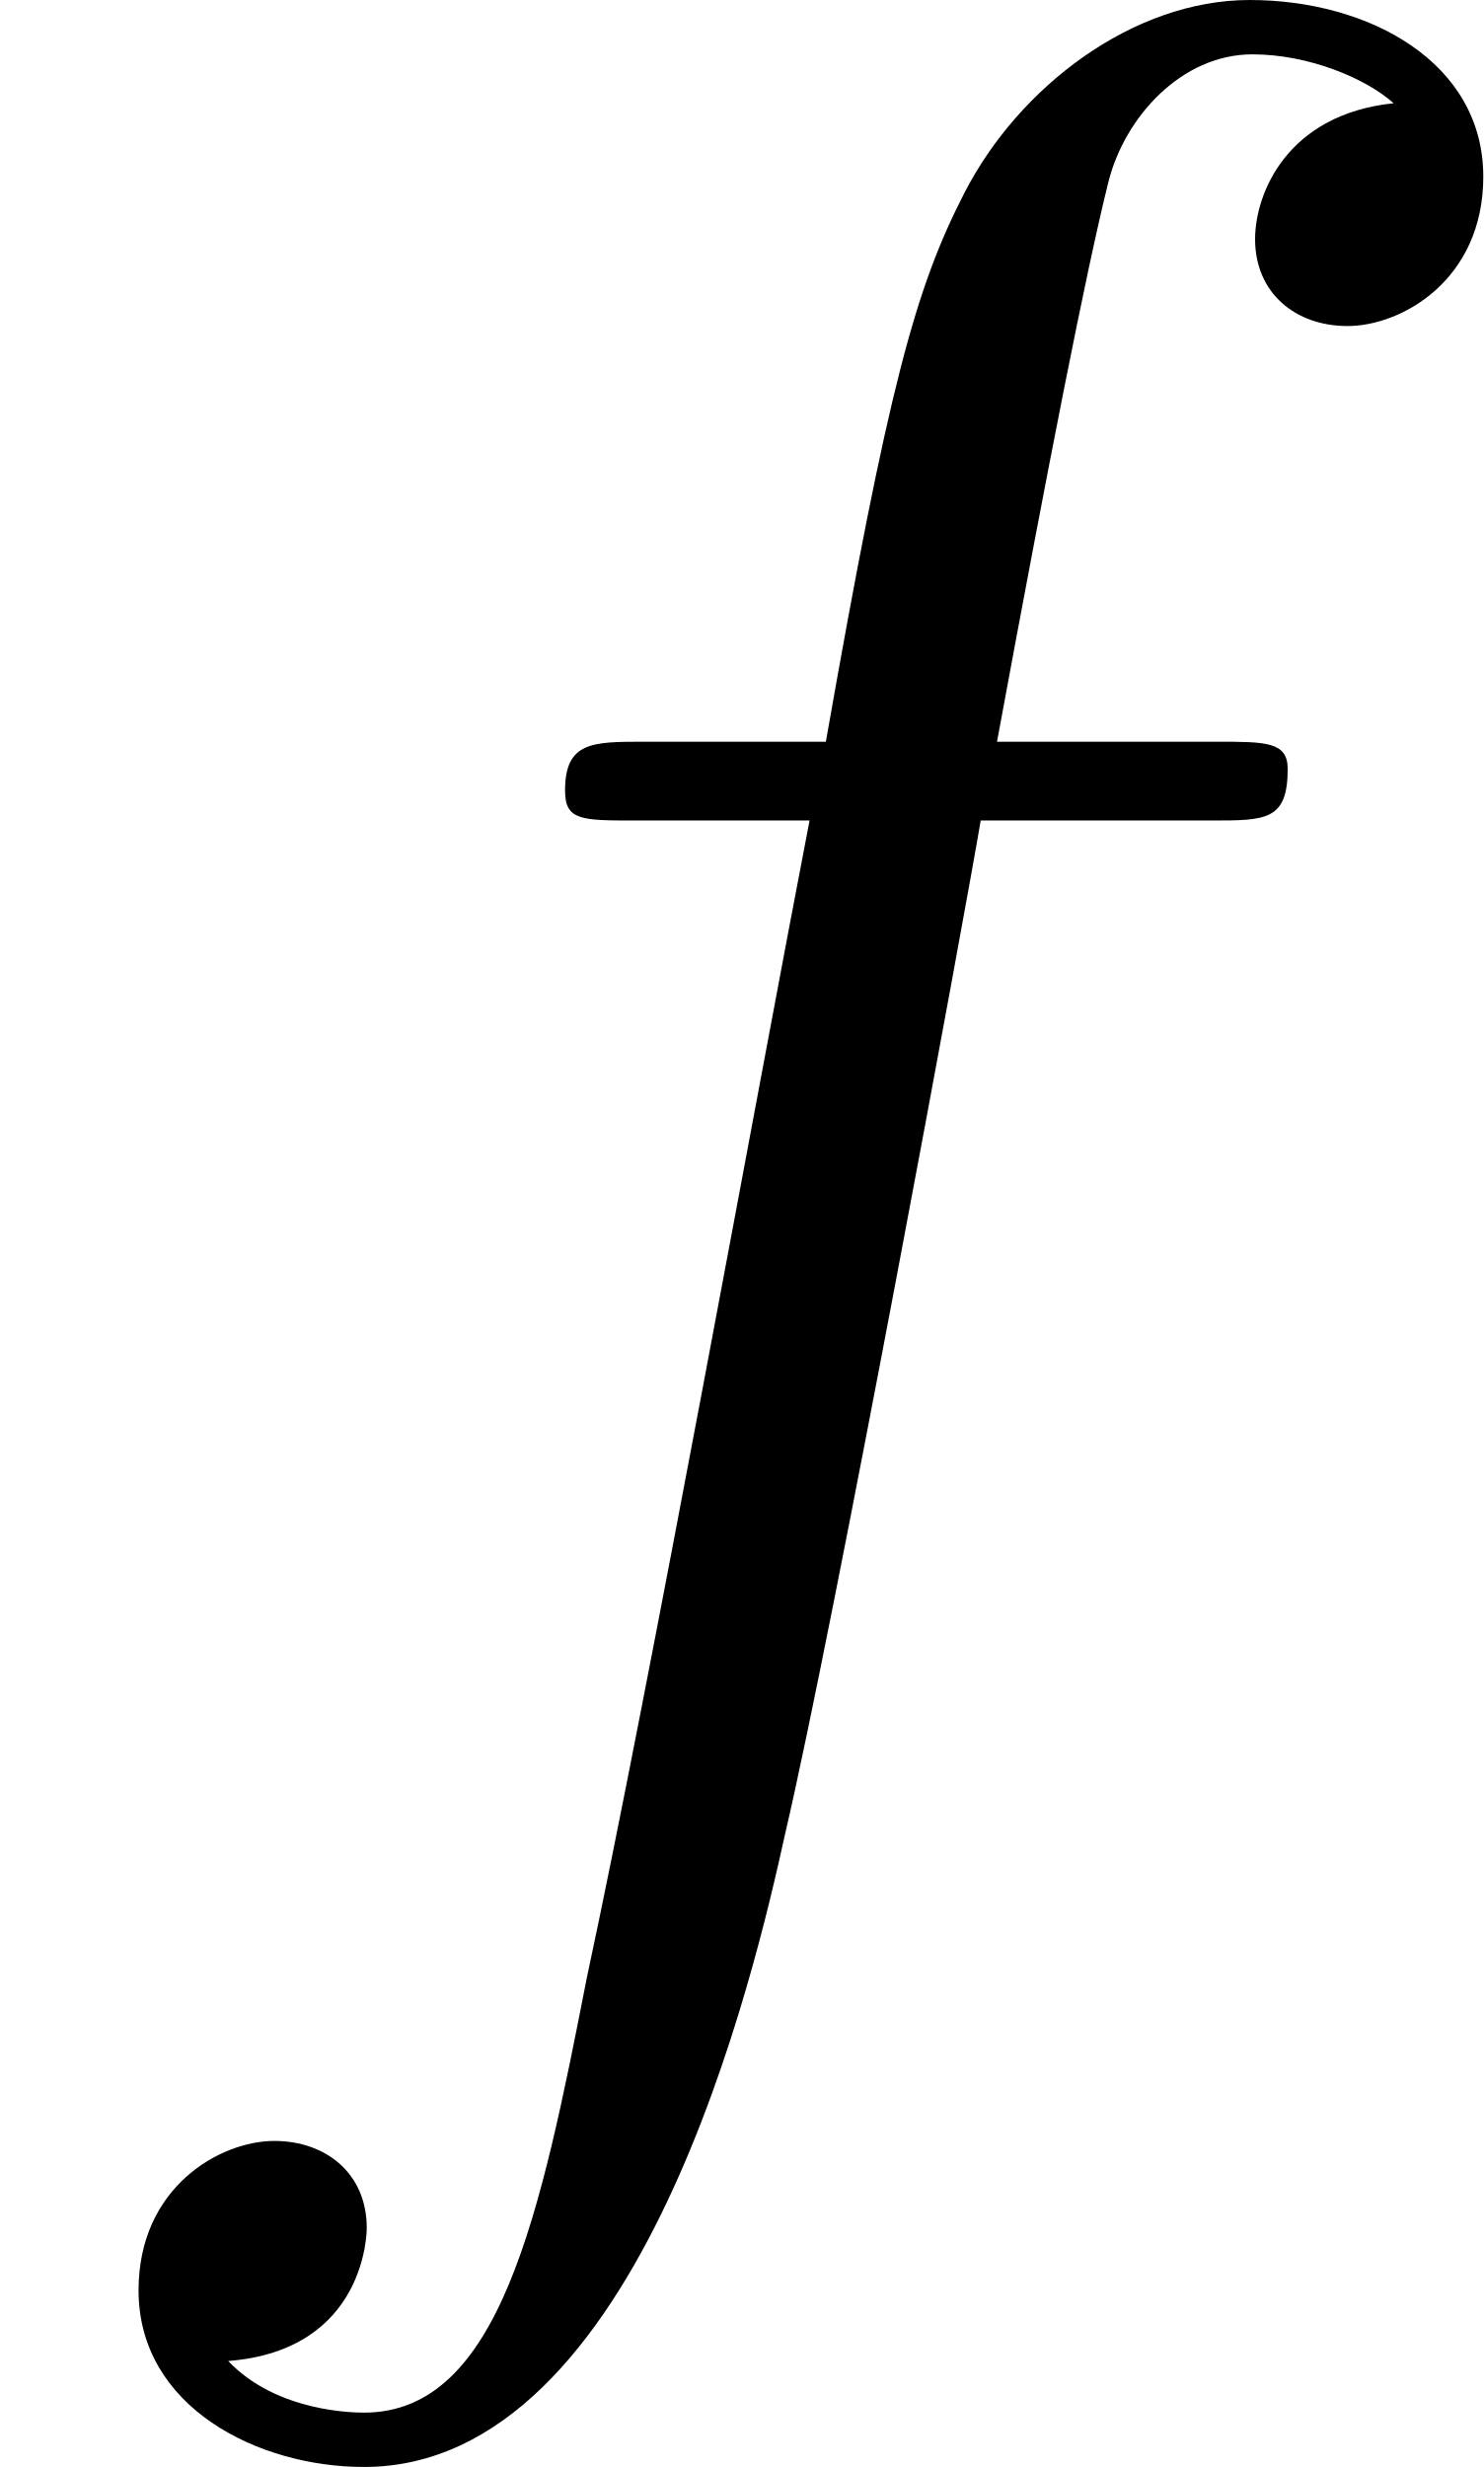
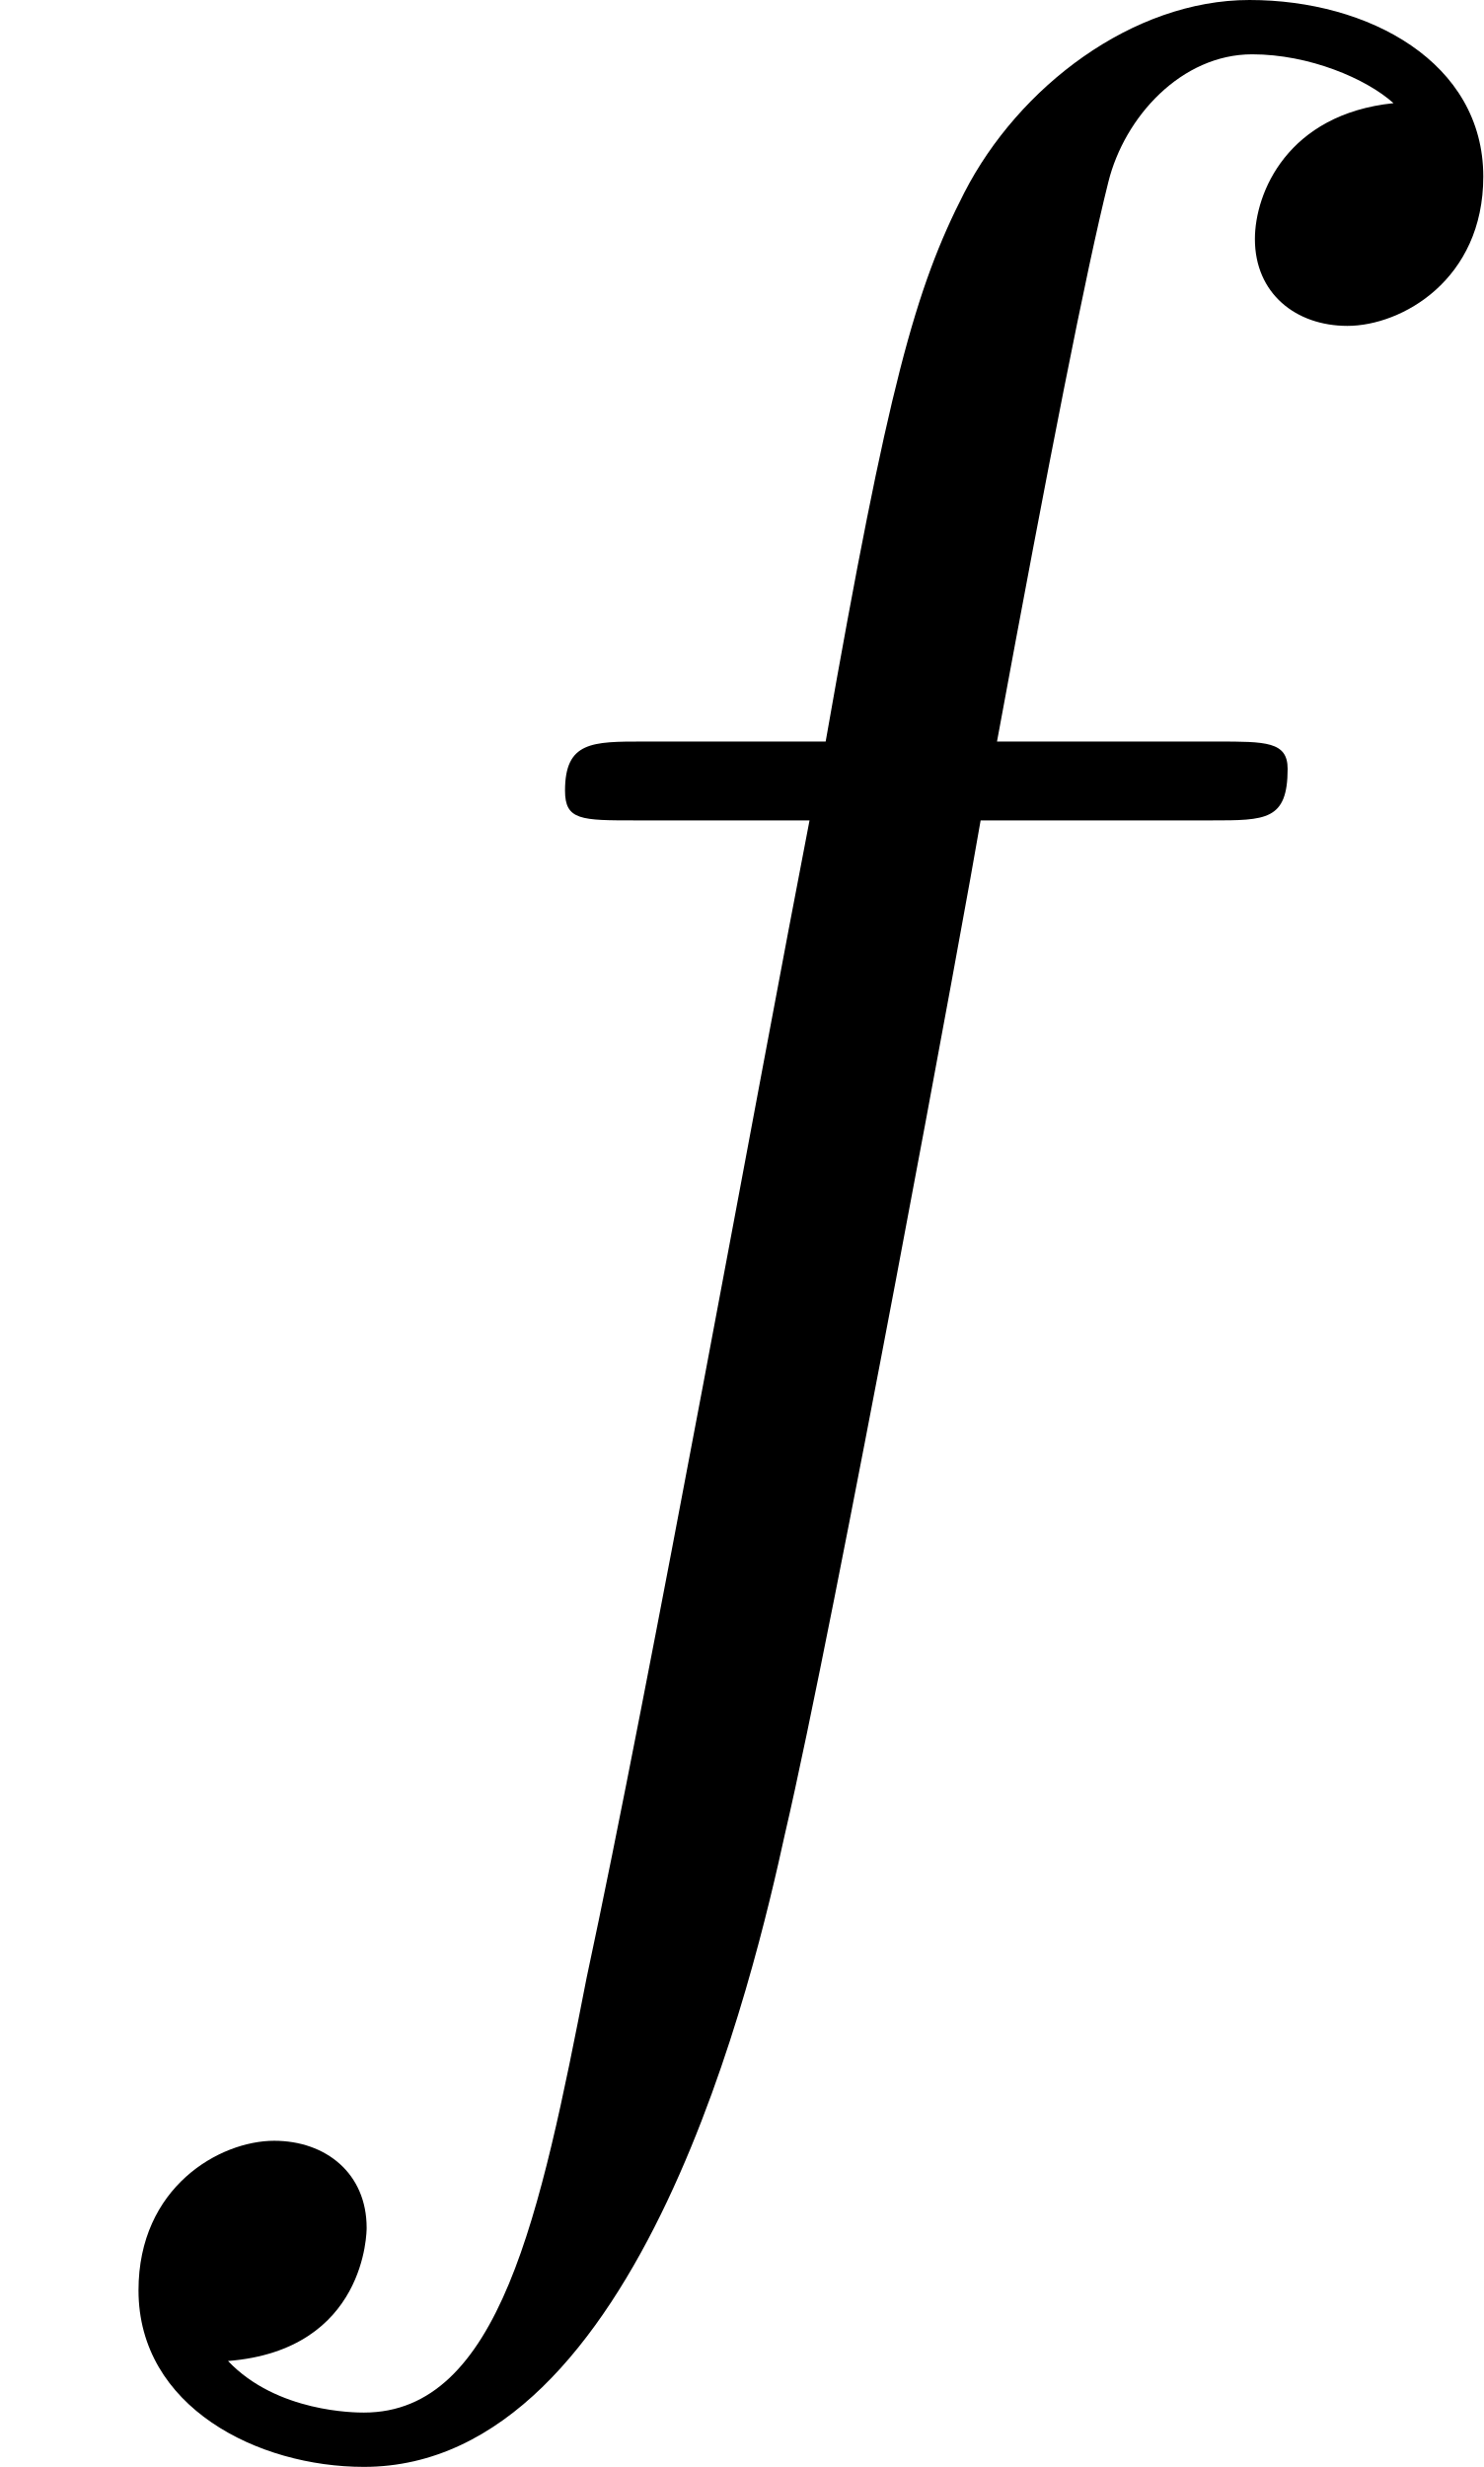
<svg xmlns="http://www.w3.org/2000/svg" xmlns:xlink="http://www.w3.org/1999/xlink" height="21.711pt" version="1.1" viewBox="112.827 114.674 13.055 21.711" width="13.055pt">
  <defs>
-     <path d="M5.352 -4.824C5.592 -4.824 5.688 -4.824 5.688 -5.052C5.688 -5.172 5.592 -5.172 5.376 -5.172H4.404C4.632 -6.408 4.8 -7.26 4.896 -7.644C4.968 -7.932 5.22 -8.208 5.532 -8.208C5.784 -8.208 6.036 -8.1 6.156 -7.992C5.688 -7.944 5.544 -7.596 5.544 -7.392C5.544 -7.152 5.724 -7.008 5.952 -7.008C6.192 -7.008 6.552 -7.212 6.552 -7.668C6.552 -8.172 6.048 -8.448 5.52 -8.448C5.004 -8.448 4.5 -8.064 4.26 -7.596C4.044 -7.176 3.924 -6.744 3.648 -5.172H2.844C2.616 -5.172 2.496 -5.172 2.496 -4.956C2.496 -4.824 2.568 -4.824 2.808 -4.824H3.576C3.36 -3.708 2.868 -0.996 2.592 0.288C2.388 1.332 2.208 2.208 1.608 2.208C1.572 2.208 1.224 2.208 1.008 1.98C1.62 1.932 1.62 1.404 1.62 1.392C1.62 1.152 1.44 1.008 1.212 1.008C0.972 1.008 0.612 1.212 0.612 1.668C0.612 2.184 1.14 2.448 1.608 2.448C2.832 2.448 3.336 0.252 3.468 -0.348C3.684 -1.272 4.272 -4.464 4.332 -4.824H5.352Z" id="g0-102" />
+     <path d="M5.332 -4.806C5.571 -4.806 5.667 -4.806 5.667 -5.033C5.667 -5.153 5.571 -5.153 5.356 -5.153H4.388C4.615 -6.384 4.782 -7.233 4.878 -7.615C4.949 -7.902 5.2 -8.177 5.511 -8.177C5.762 -8.177 6.013 -8.07 6.133 -7.962C5.667 -7.914 5.523 -7.568 5.523 -7.364C5.523 -7.125 5.703 -6.982 5.93 -6.982C6.169 -6.982 6.528 -7.185 6.528 -7.639C6.528 -8.141 6.025 -8.416 5.499 -8.416C4.985 -8.416 4.483 -8.034 4.244 -7.568C4.029 -7.149 3.909 -6.719 3.634 -5.153H2.833C2.606 -5.153 2.487 -5.153 2.487 -4.937C2.487 -4.806 2.558 -4.806 2.798 -4.806H3.563C3.347 -3.694 2.857 -0.992 2.582 0.287C2.379 1.327 2.2 2.2 1.602 2.2C1.566 2.2 1.219 2.2 1.004 1.973C1.614 1.925 1.614 1.399 1.614 1.387C1.614 1.148 1.435 1.004 1.207 1.004C0.968 1.004 0.61 1.207 0.61 1.662C0.61 2.176 1.136 2.439 1.602 2.439C2.821 2.439 3.324 0.251 3.455 -0.347C3.67 -1.267 4.256 -4.447 4.316 -4.806H5.332Z" id="g0-102" />
  </defs>
-   <g id="page1" transform="matrix(1.99253 0 0 1.99253 0 0)">
-     <use x="56.625" xlink:href="#g0-102" y="66" />
+   <g id="page1" transform="matrix(2 0 0 2 0 0)">
+     <use x="56.413" xlink:href="#g0-102" y="65.753" />
  </g>
</svg>
